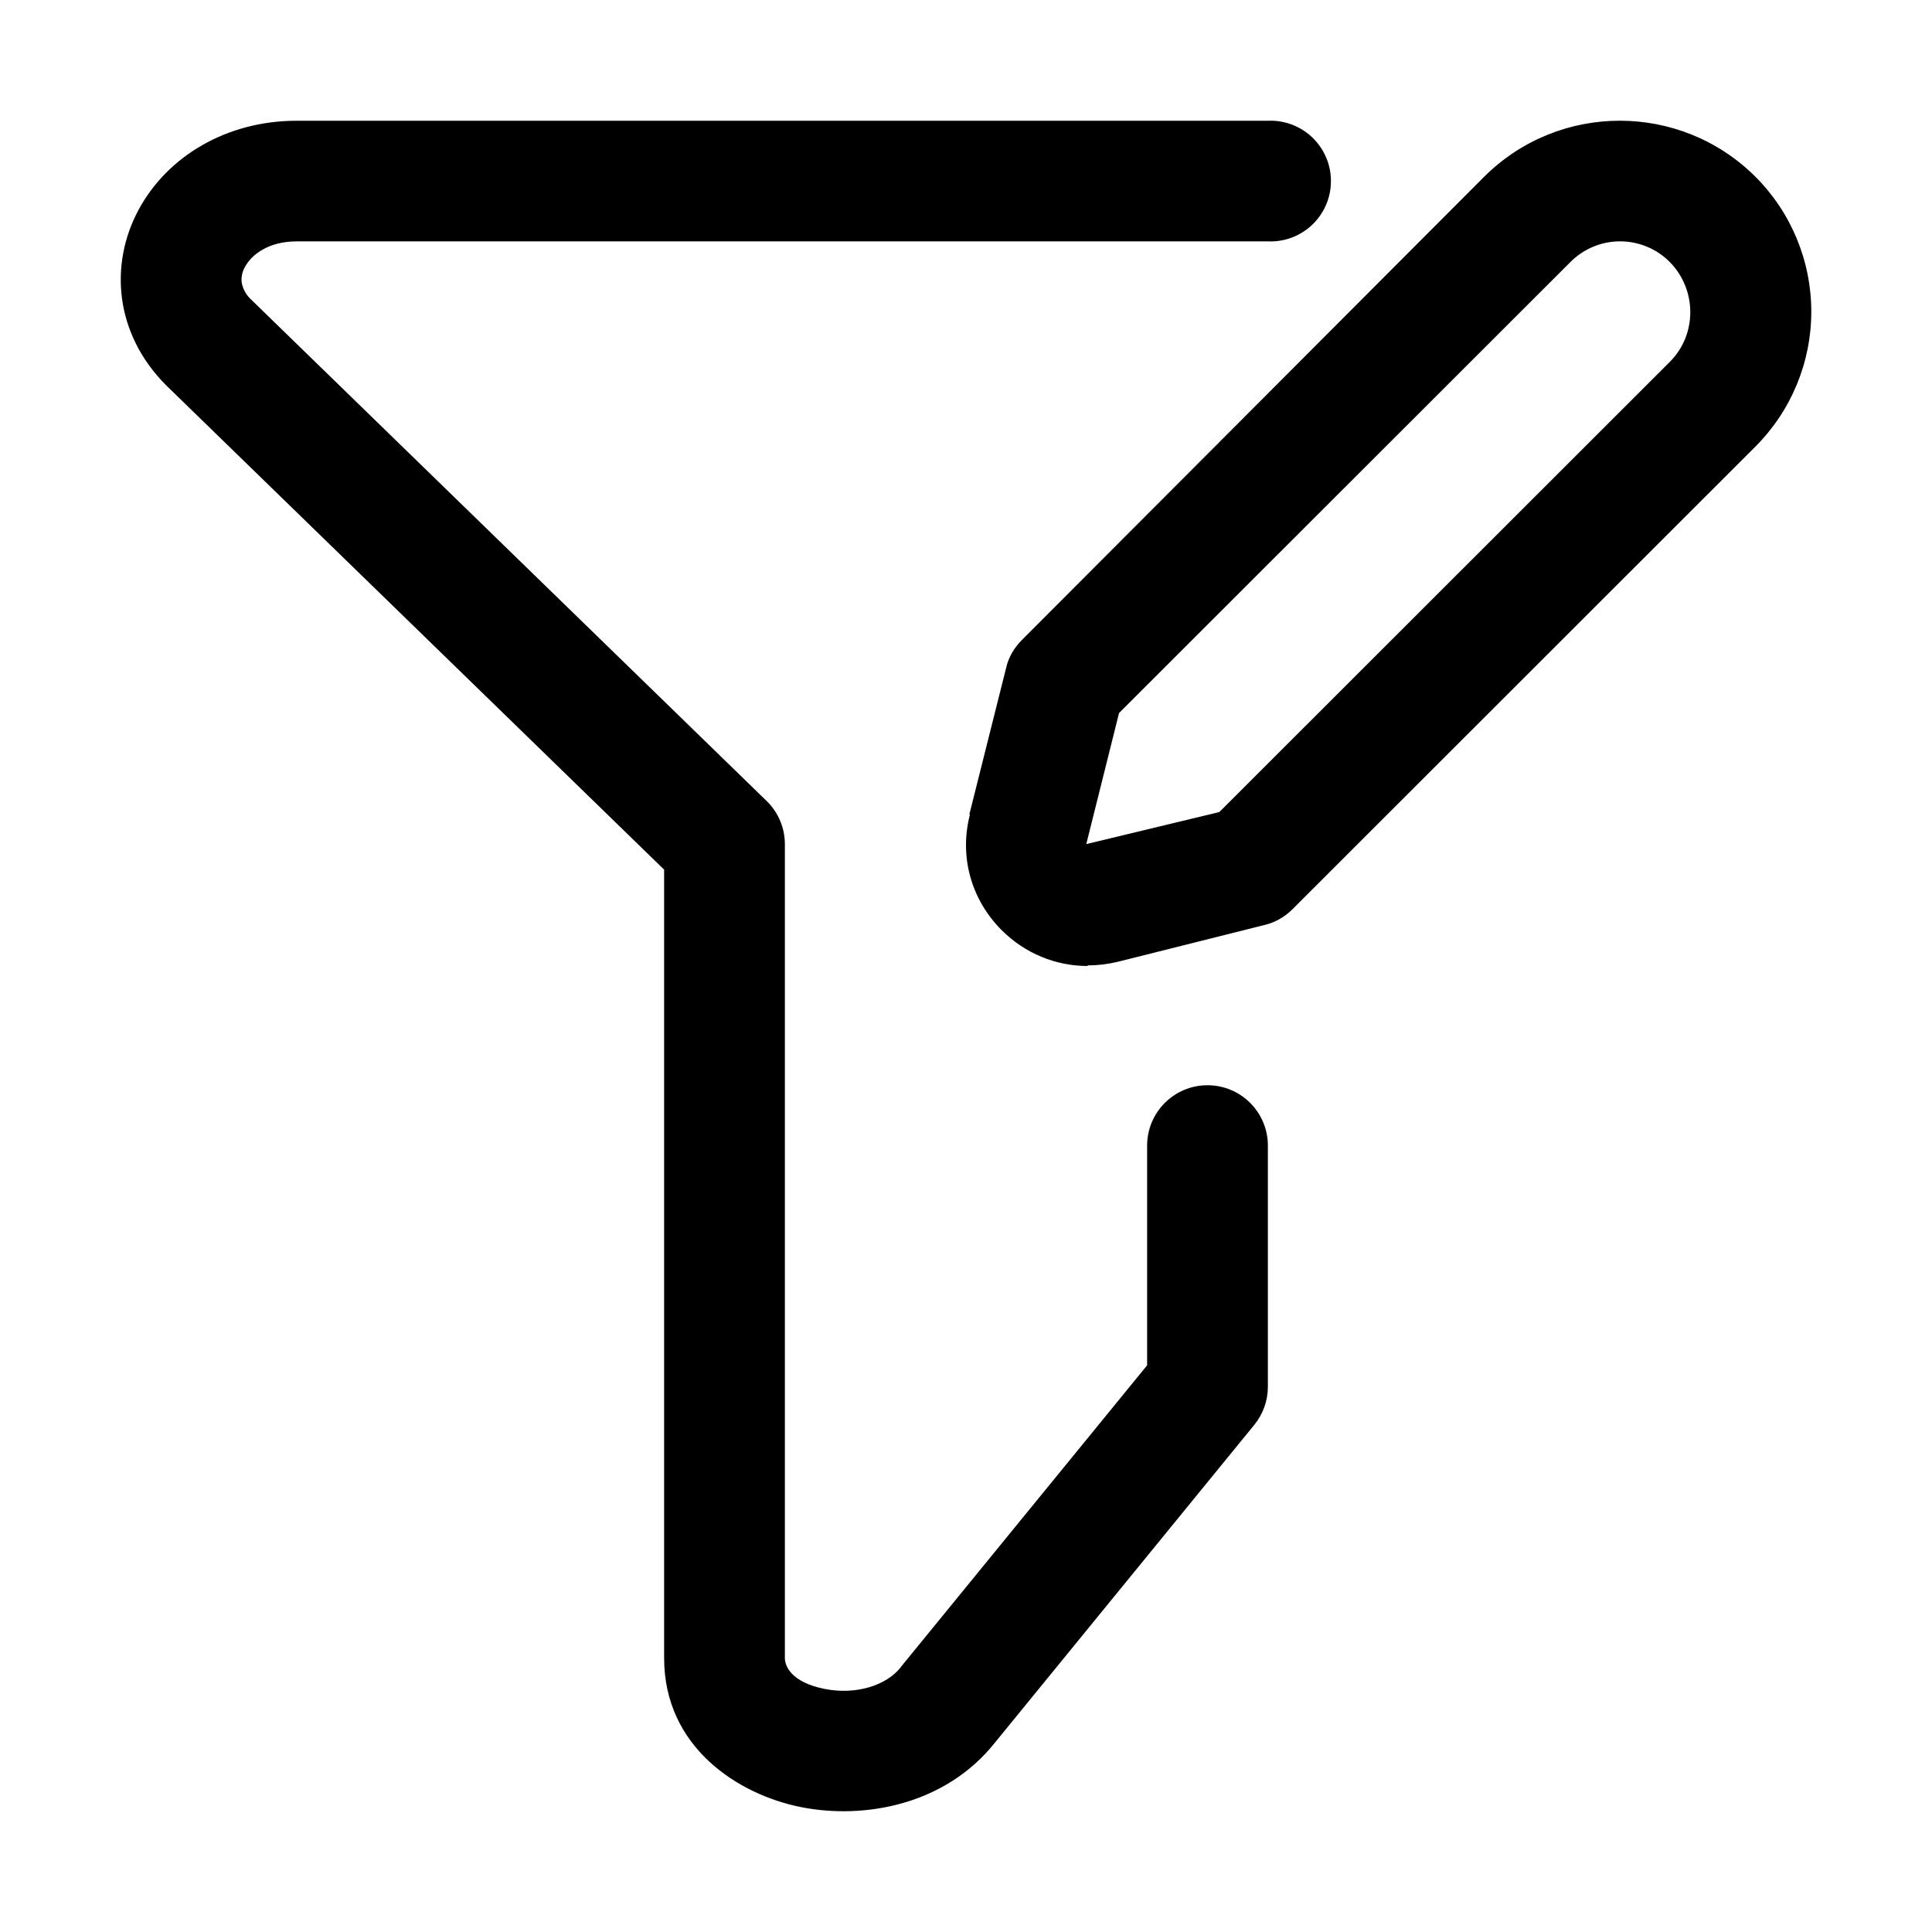
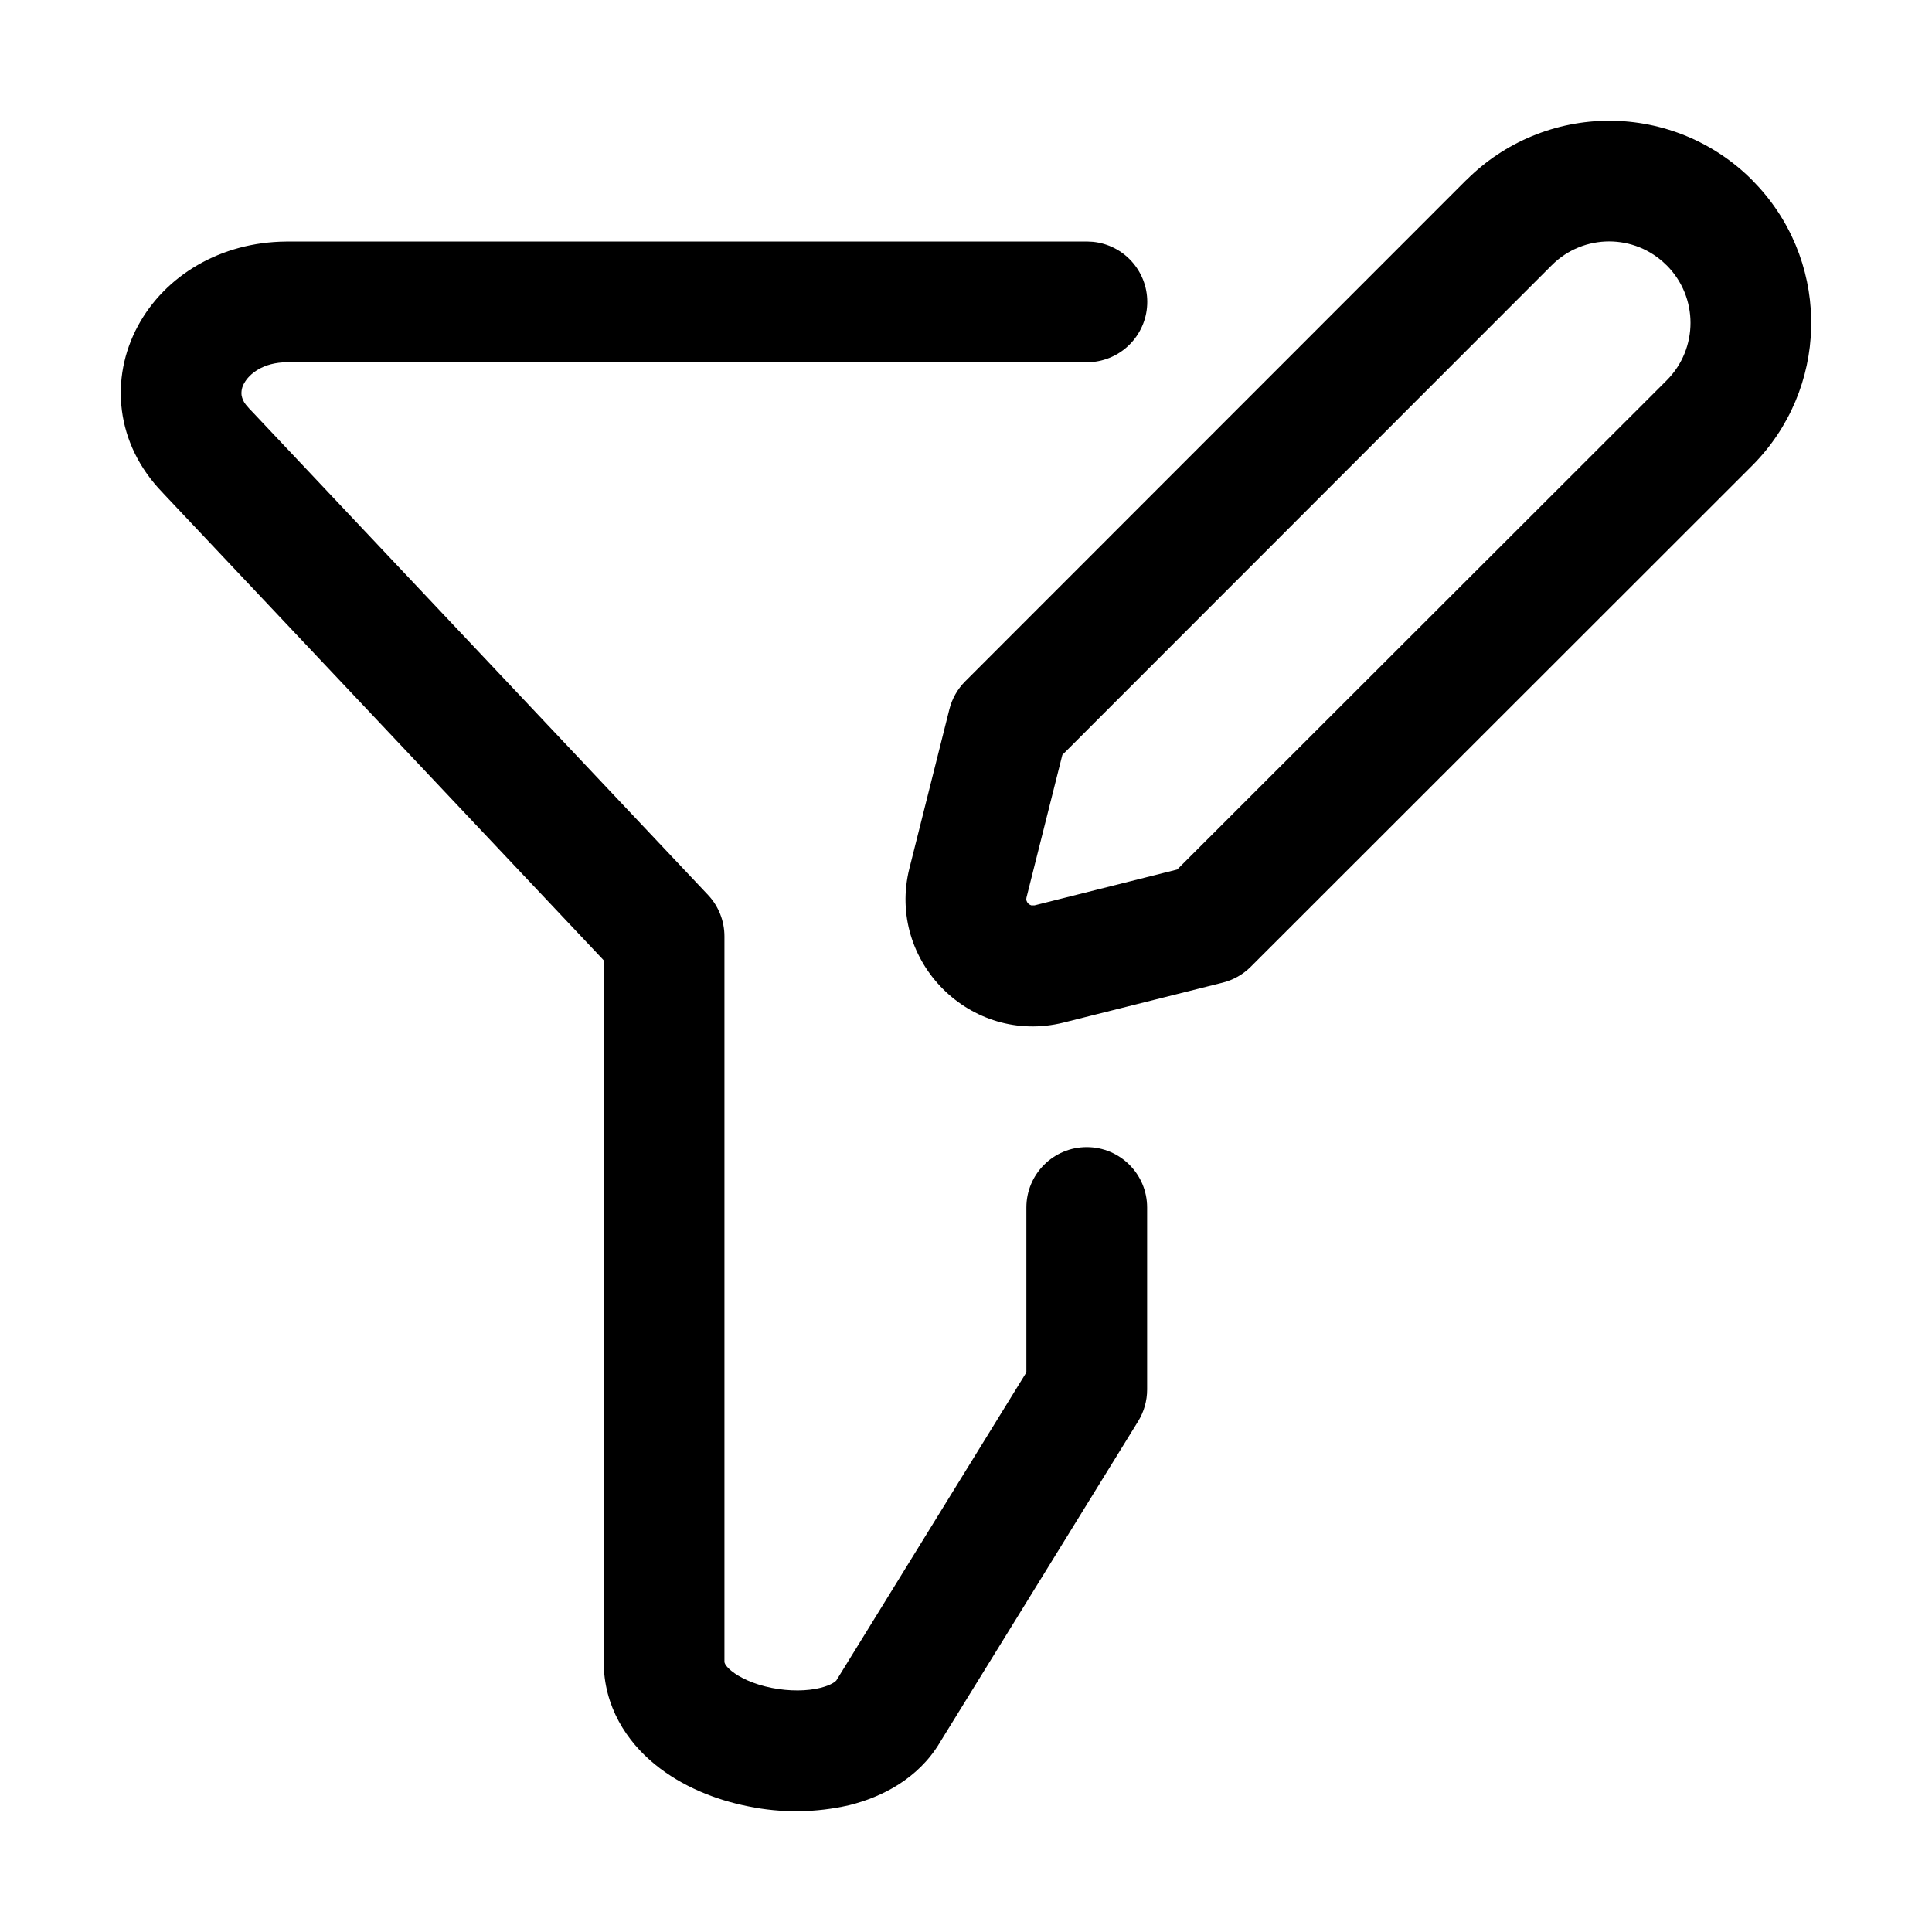
<svg xmlns="http://www.w3.org/2000/svg" width="32" height="32" fill="currentColor" viewBox="0 0 32 32">
-   <path fill-rule="evenodd" d="m12.698 13.267-8.533-8.3a.508.508 0 0 1-.162-.288.426.426 0 0 1 .056-.261c.104-.193.38-.42.854-.42H21A1 1 0 1 0 21 2H4.893c-1.145.007-2.116.588-2.593 1.466-.495.912-.4 2.066.455 2.919L11 14.404v13.059c0 1.474 1.223 2.259 2.26 2.467 1.049.211 2.4-.032 3.222-1.07l4.293-5.26a.998.998 0 0 0 .225-.63v-3.995a1 1 0 0 0-2 0v3.639l-4.074 4.99-.01.015c-.23.29-.726.461-1.262.354-.551-.111-.654-.38-.654-.51v-13.48a.998.998 0 0 0-.302-.716Zm3.897 2.143c.38.38.89.59 1.42.59v-.01c.17 0 .33-.02.5-.06l2.432-.61c.17-.04.33-.13.46-.26l7.663-7.658a3.161 3.161 0 0 0 0-4.48 3.183 3.183 0 0 0-4.482 0l-7.663 7.679c-.12.12-.22.28-.26.46l-.61 2.43h.01c-.18.7.02 1.41.53 1.92Zm1.4-1.43v-.01l.54-2.16 7.474-7.468a1.16 1.16 0 0 1 1.65 0c.45.46.45 1.2 0 1.65l-7.463 7.458-2.2.53Z" clip-rule="evenodd" />
+   <path d="M24.29 2.98a3.342 3.342 0 0 1 4.729 0l.118.125a3.347 3.347 0 0 1-.118 4.61l-8.302 8.297a1.001 1.001 0 0 1-.463.263l-2.635.661-.003.001c-1.538.382-2.936-1.013-2.554-2.552l.001-.003.662-2.635a1 1 0 0 1 .263-.463l8.3-8.304h.002Zm3.312 1.412a1.343 1.343 0 0 0-1.9.001l-8.106 8.11-.594 2.362a.097.097 0 0 0 0 .053.121.121 0 0 0 .08.078h.052l2.364-.594 8.107-8.101a1.348 1.348 0 0 0 0-1.907l-.003-.002Z" />
+   <path d="M17 20a1 1 0 1 1 2 0v3.015c0 .186-.052.368-.149.526l-3.288 5.327v.001c-.36.596-.957.896-1.493 1.03a3.921 3.921 0 0 1-1.677.02c-.537-.106-1.098-.328-1.548-.697-.462-.378-.846-.954-.846-1.7V15.905l-7.301-7.74v-.001c-.793-.812-.88-1.903-.413-2.767.452-.836 1.371-1.387 2.45-1.396L4.755 4H18l.102.005a1 1 0 0 1 0 1.99L18 6H4.762c-.409 0-.636.197-.718.348a.322.322 0 0 0-.043.197.34.34 0 0 0 .07.156l.061.071.02.02 7.575 8.031a1 1 0 0 1 .272.687v12.01c0 .004-.008.054.115.155.135.11.367.222.669.282.298.059.589.053.806-.001.196-.049.255-.113.263-.122l.005-.008L17 22.731V20Z" />
</svg>
